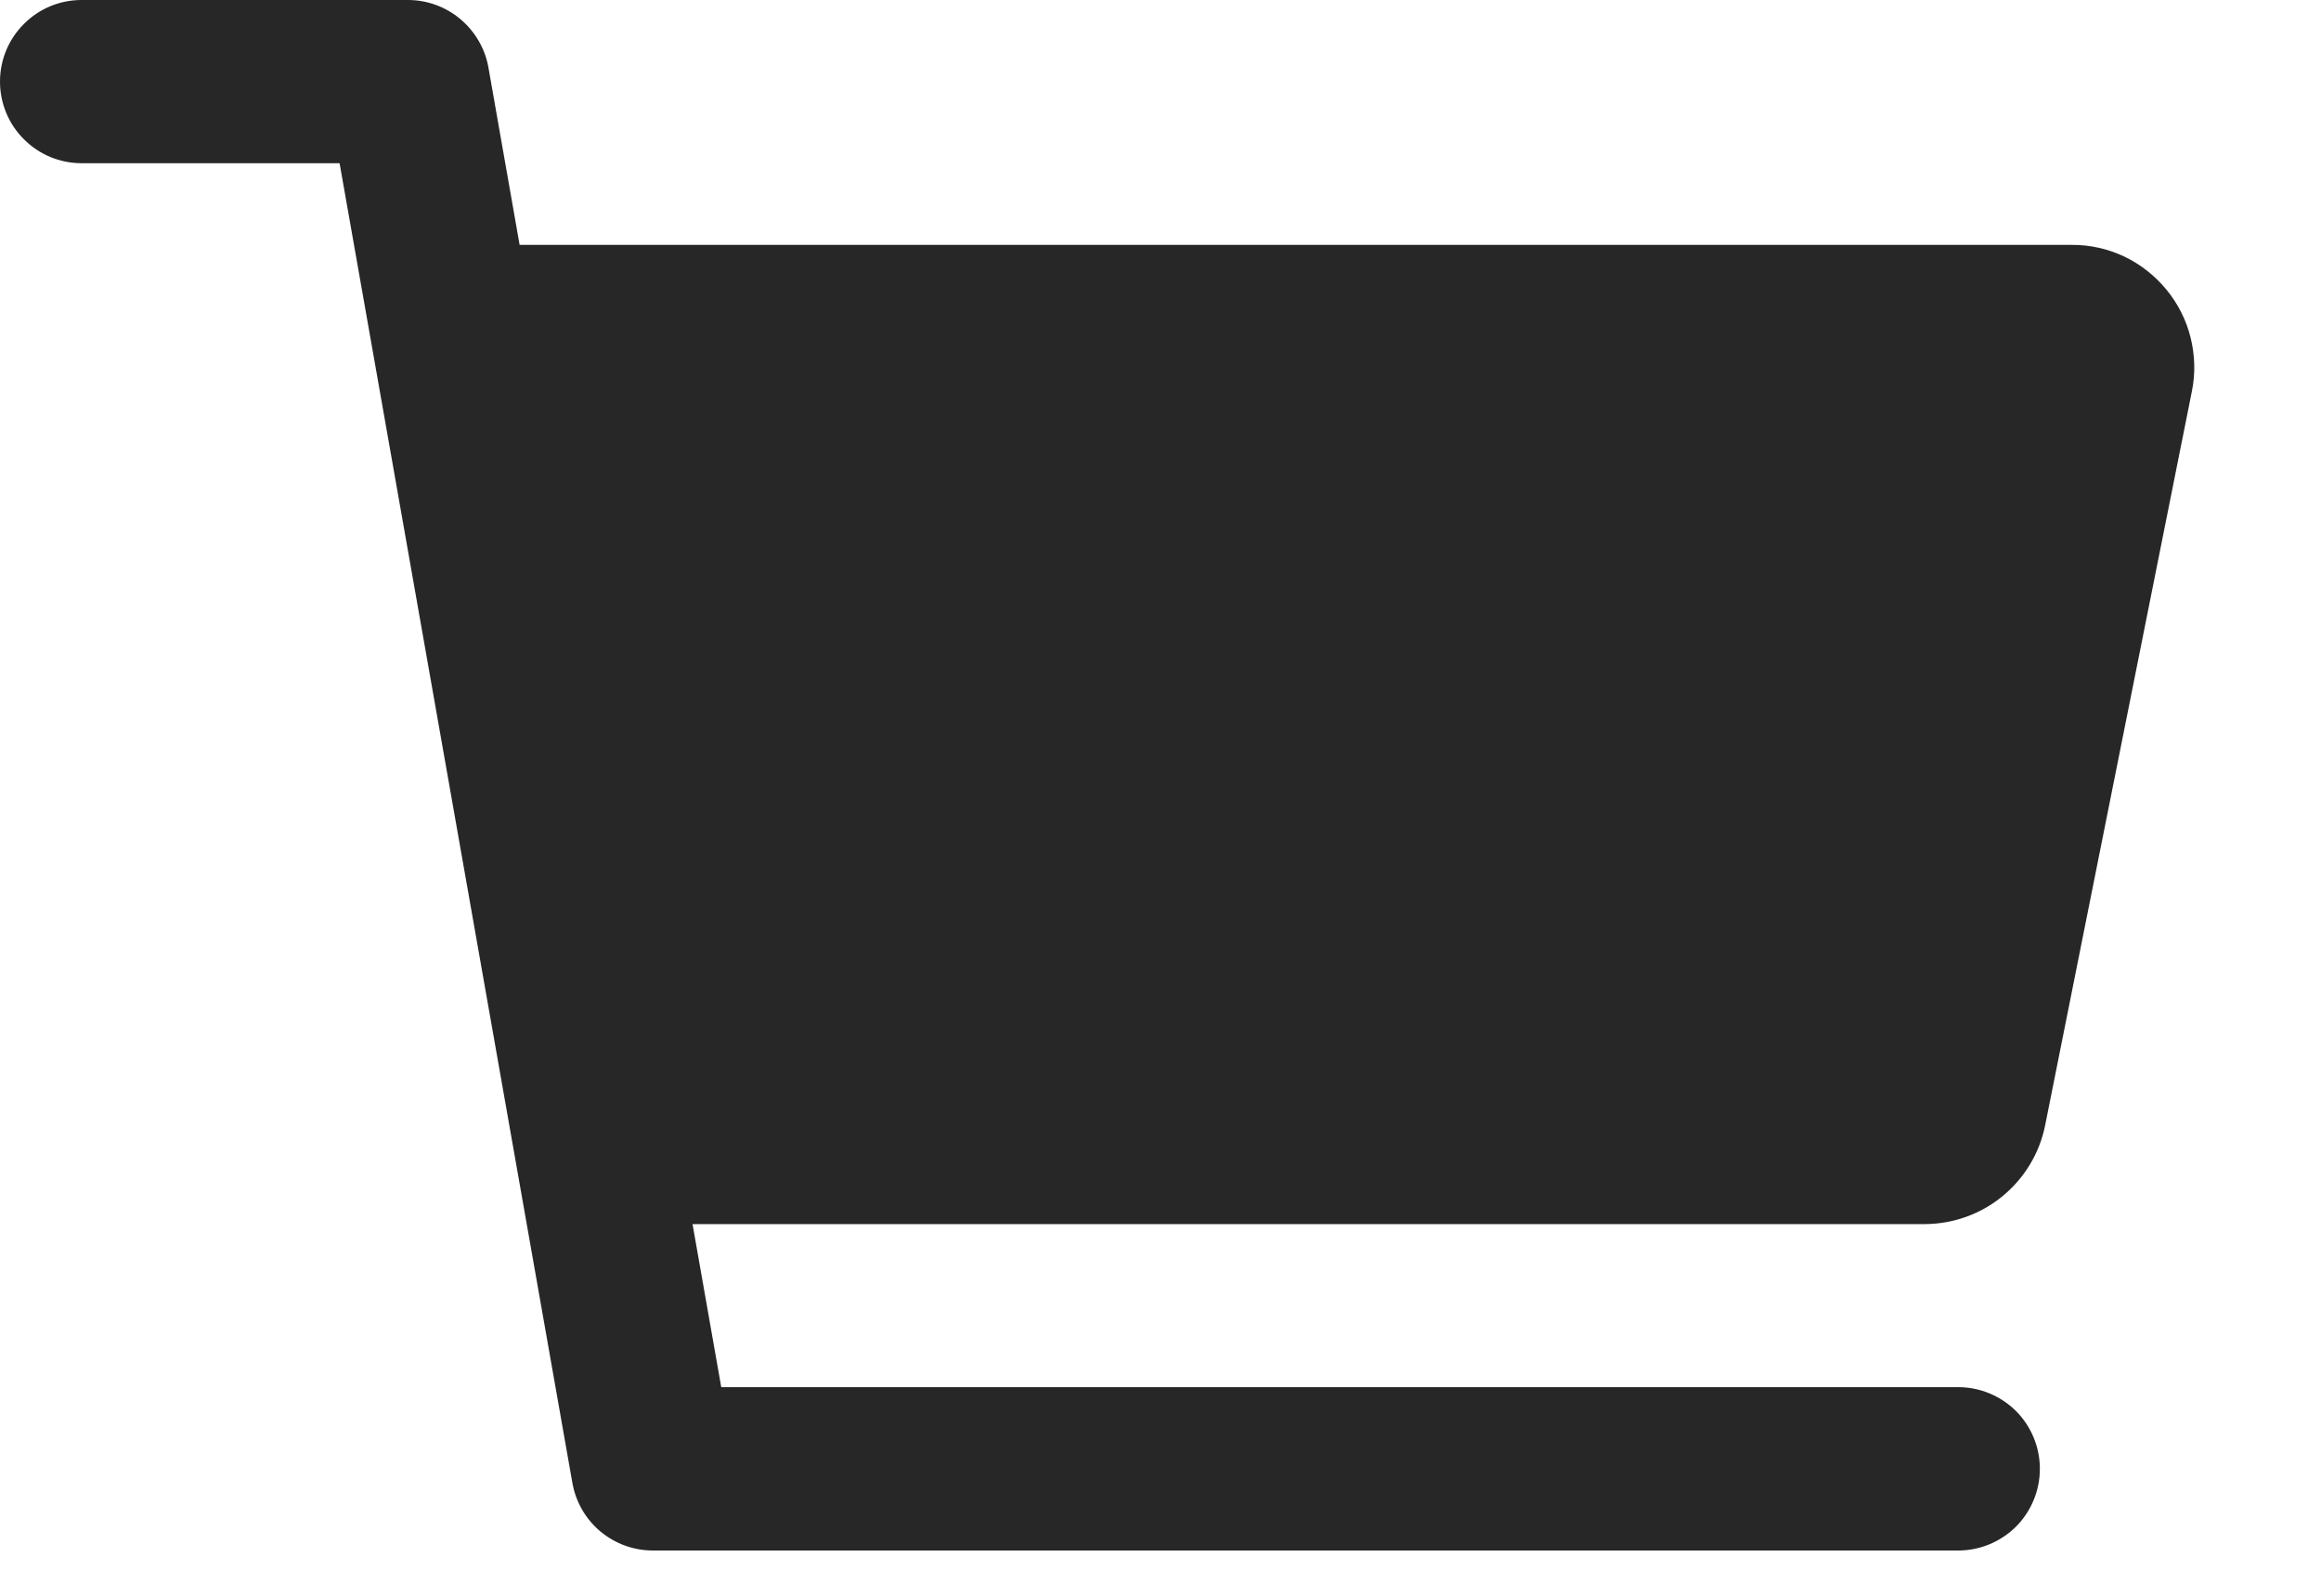
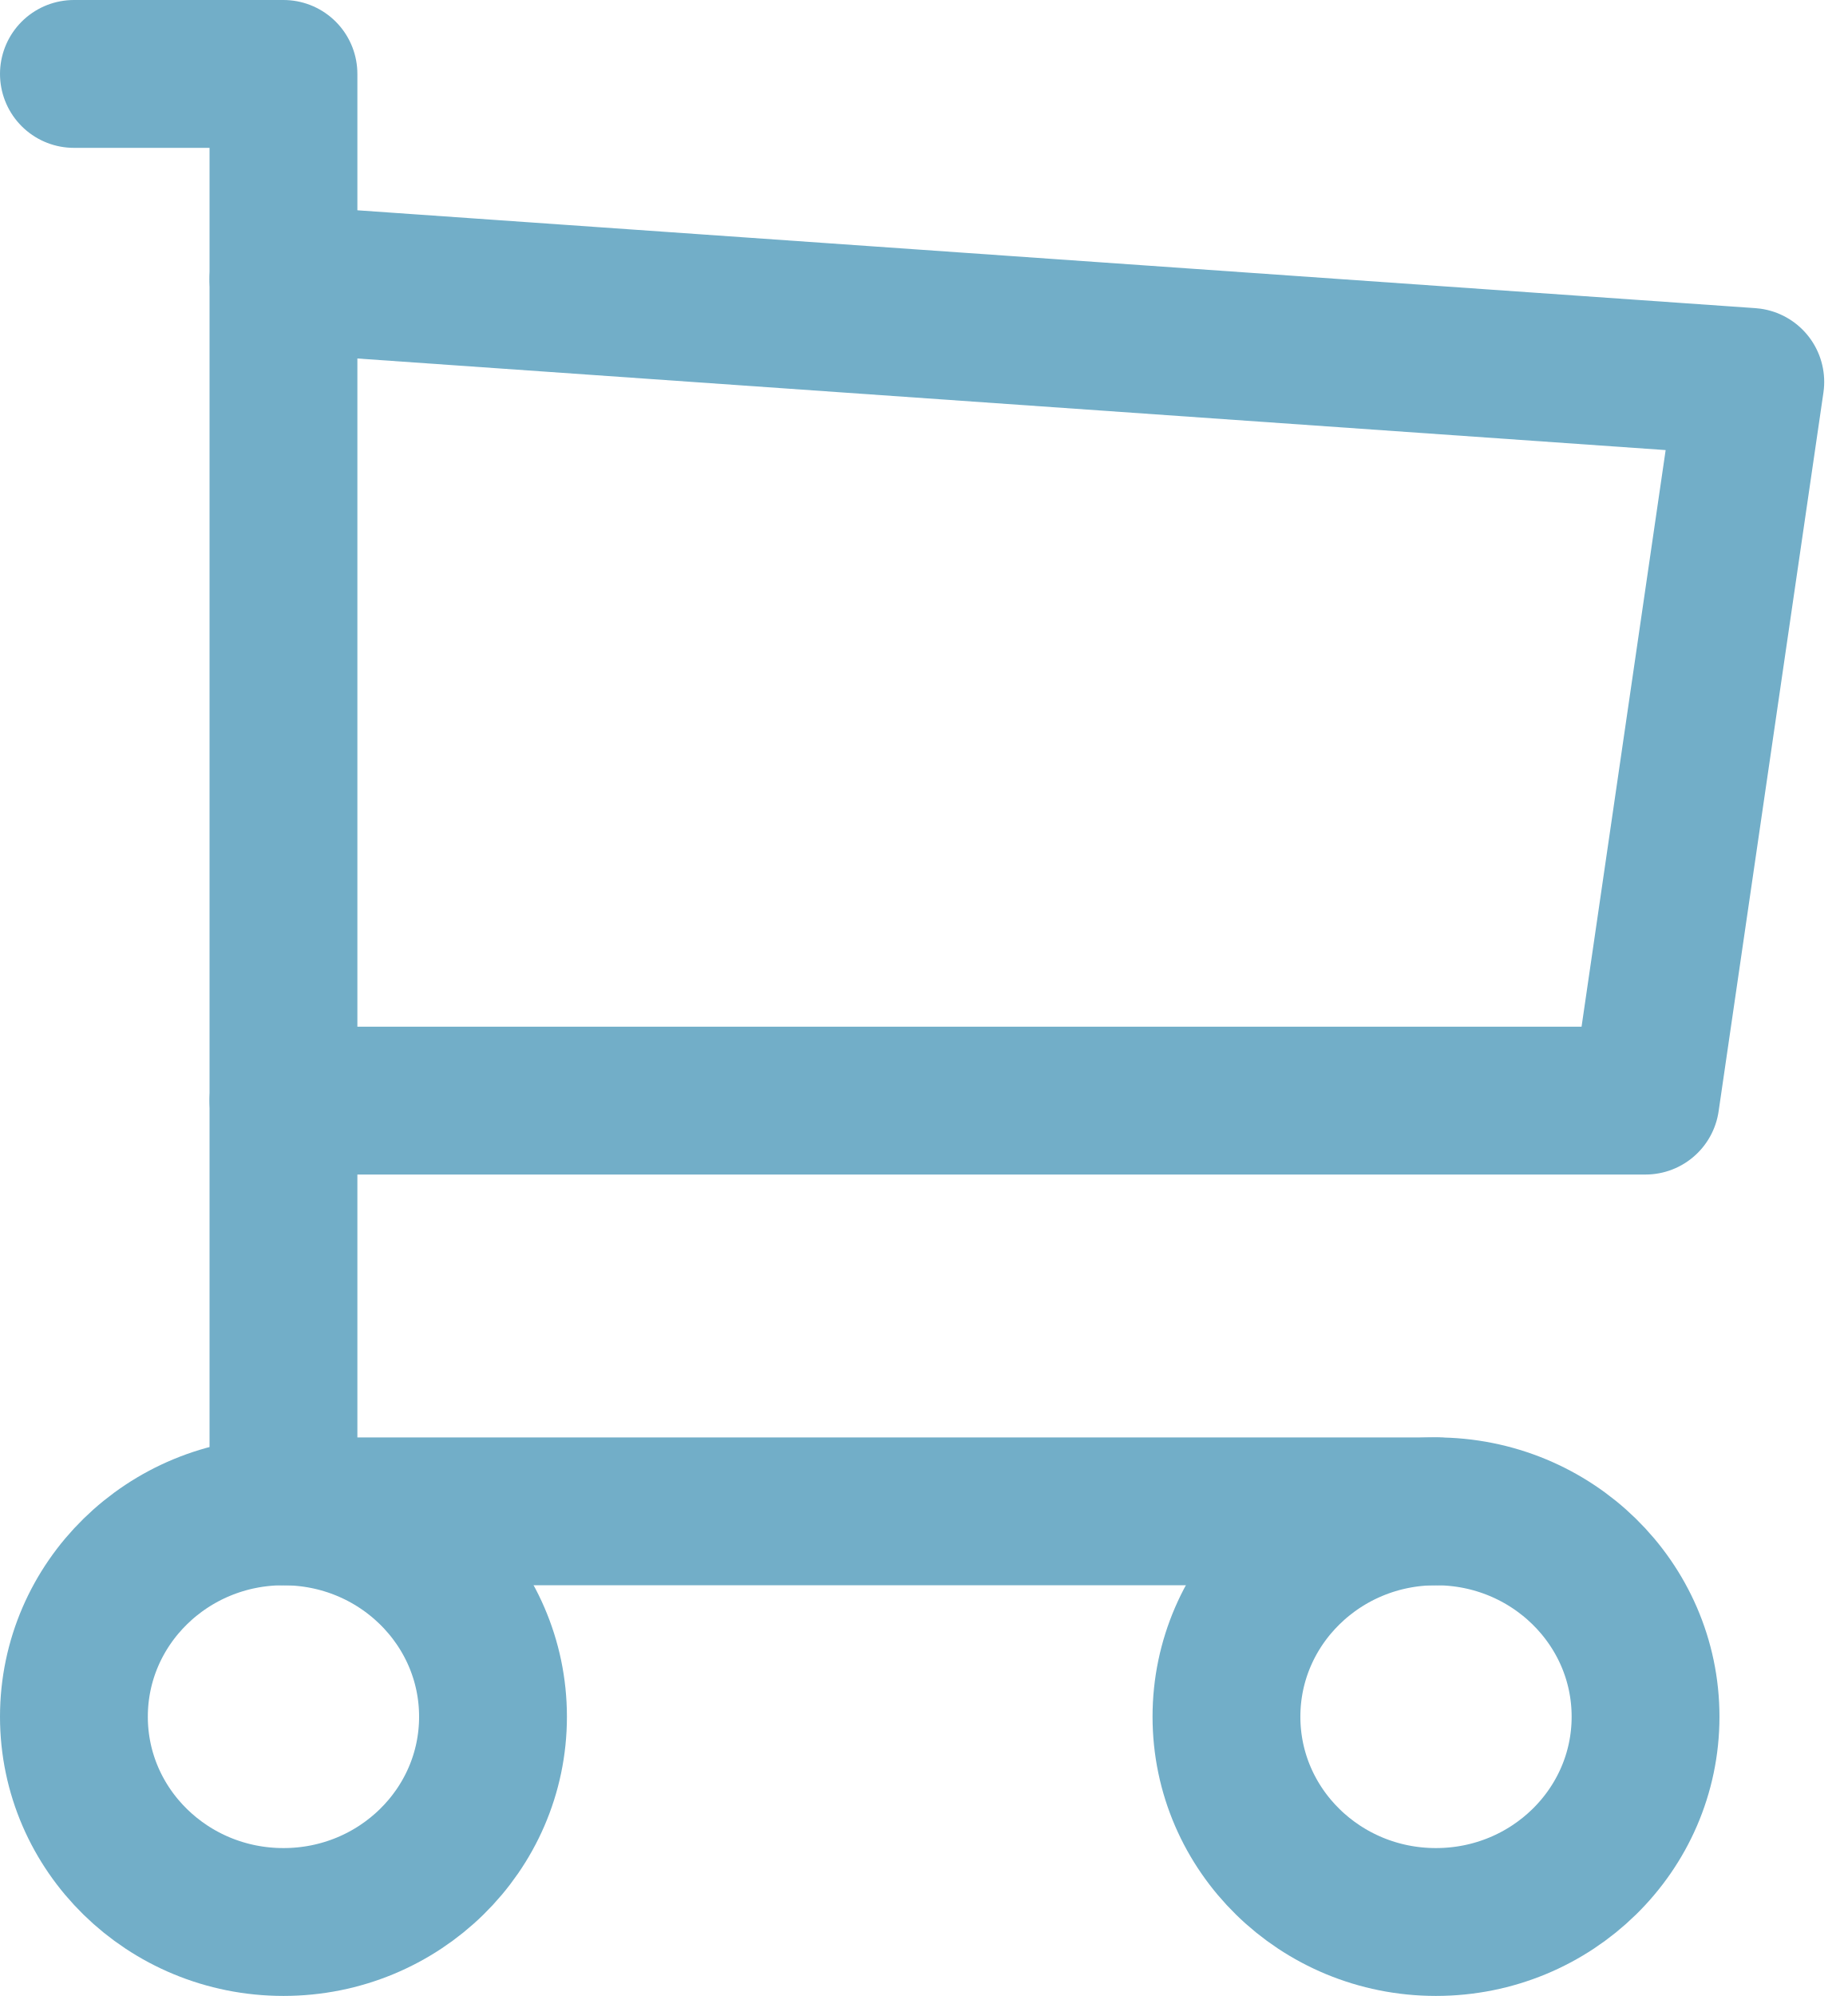
- <svg xmlns="http://www.w3.org/2000/svg" width="16" height="11" viewBox="0 0 16 11" fill="none">
-   <path d="M14.934 1.996C14.855 1.9 14.756 1.822 14.643 1.768C14.53 1.715 14.407 1.687 14.282 1.688H3.582L3.367 0.465C3.344 0.335 3.275 0.217 3.174 0.132C3.073 0.047 2.945 -2.7788e-05 2.812 1.24384e-08H0.562C0.413 1.24384e-08 0.27 0.059 0.165 0.165C0.059 0.27 0 0.413 0 0.562C0 0.712 0.059 0.855 0.165 0.96C0.27 1.066 0.413 1.125 0.562 1.125H2.341L3.946 10.223C3.969 10.353 4.037 10.471 4.138 10.556C4.24 10.641 4.368 10.688 4.5 10.688H13.5C13.649 10.688 13.792 10.628 13.898 10.523C14.003 10.417 14.062 10.274 14.062 10.125C14.062 9.976 14.003 9.833 13.898 9.727C13.792 9.622 13.649 9.562 13.5 9.562H4.972L4.774 8.438H13.269C13.464 8.437 13.653 8.37 13.804 8.246C13.955 8.122 14.059 7.951 14.098 7.759L15.11 2.697C15.135 2.574 15.131 2.448 15.101 2.327C15.071 2.206 15.014 2.093 14.934 1.996Z" fill="#272727" />
+ <svg xmlns="http://www.w3.org/2000/svg" width="25" height="27" viewBox="0 0 25 27" fill="none">
+   <path d="M3.835 25.999C5.401 25.999 6.67 24.756 6.67 23.222C6.67 21.688 5.401 20.444 3.835 20.444C2.269 20.444 1 21.688 1 23.222C1 24.756 2.269 25.999 3.835 25.999Z" stroke="#72AEC8" stroke-width="2" stroke-linecap="round" stroke-linejoin="round" />
+   <path d="M19.427 25.999C20.993 25.999 22.263 24.756 22.263 23.222C22.263 21.688 20.993 20.444 19.427 20.444C17.862 20.444 16.593 21.688 16.593 23.222C16.593 24.756 17.862 25.999 19.427 25.999Z" stroke="#72AEC8" stroke-width="2" stroke-linecap="round" stroke-linejoin="round" />
+   <path d="M19.428 20.444H3.835V1H1" stroke="#72AEC8" stroke-width="2" stroke-linecap="round" stroke-linejoin="round" />
+   <path d="M3.835 3.777L23.68 5.166L22.262 14.888H3.835" stroke="#72AEC8" stroke-width="2" stroke-linecap="round" stroke-linejoin="round" />
</svg>
